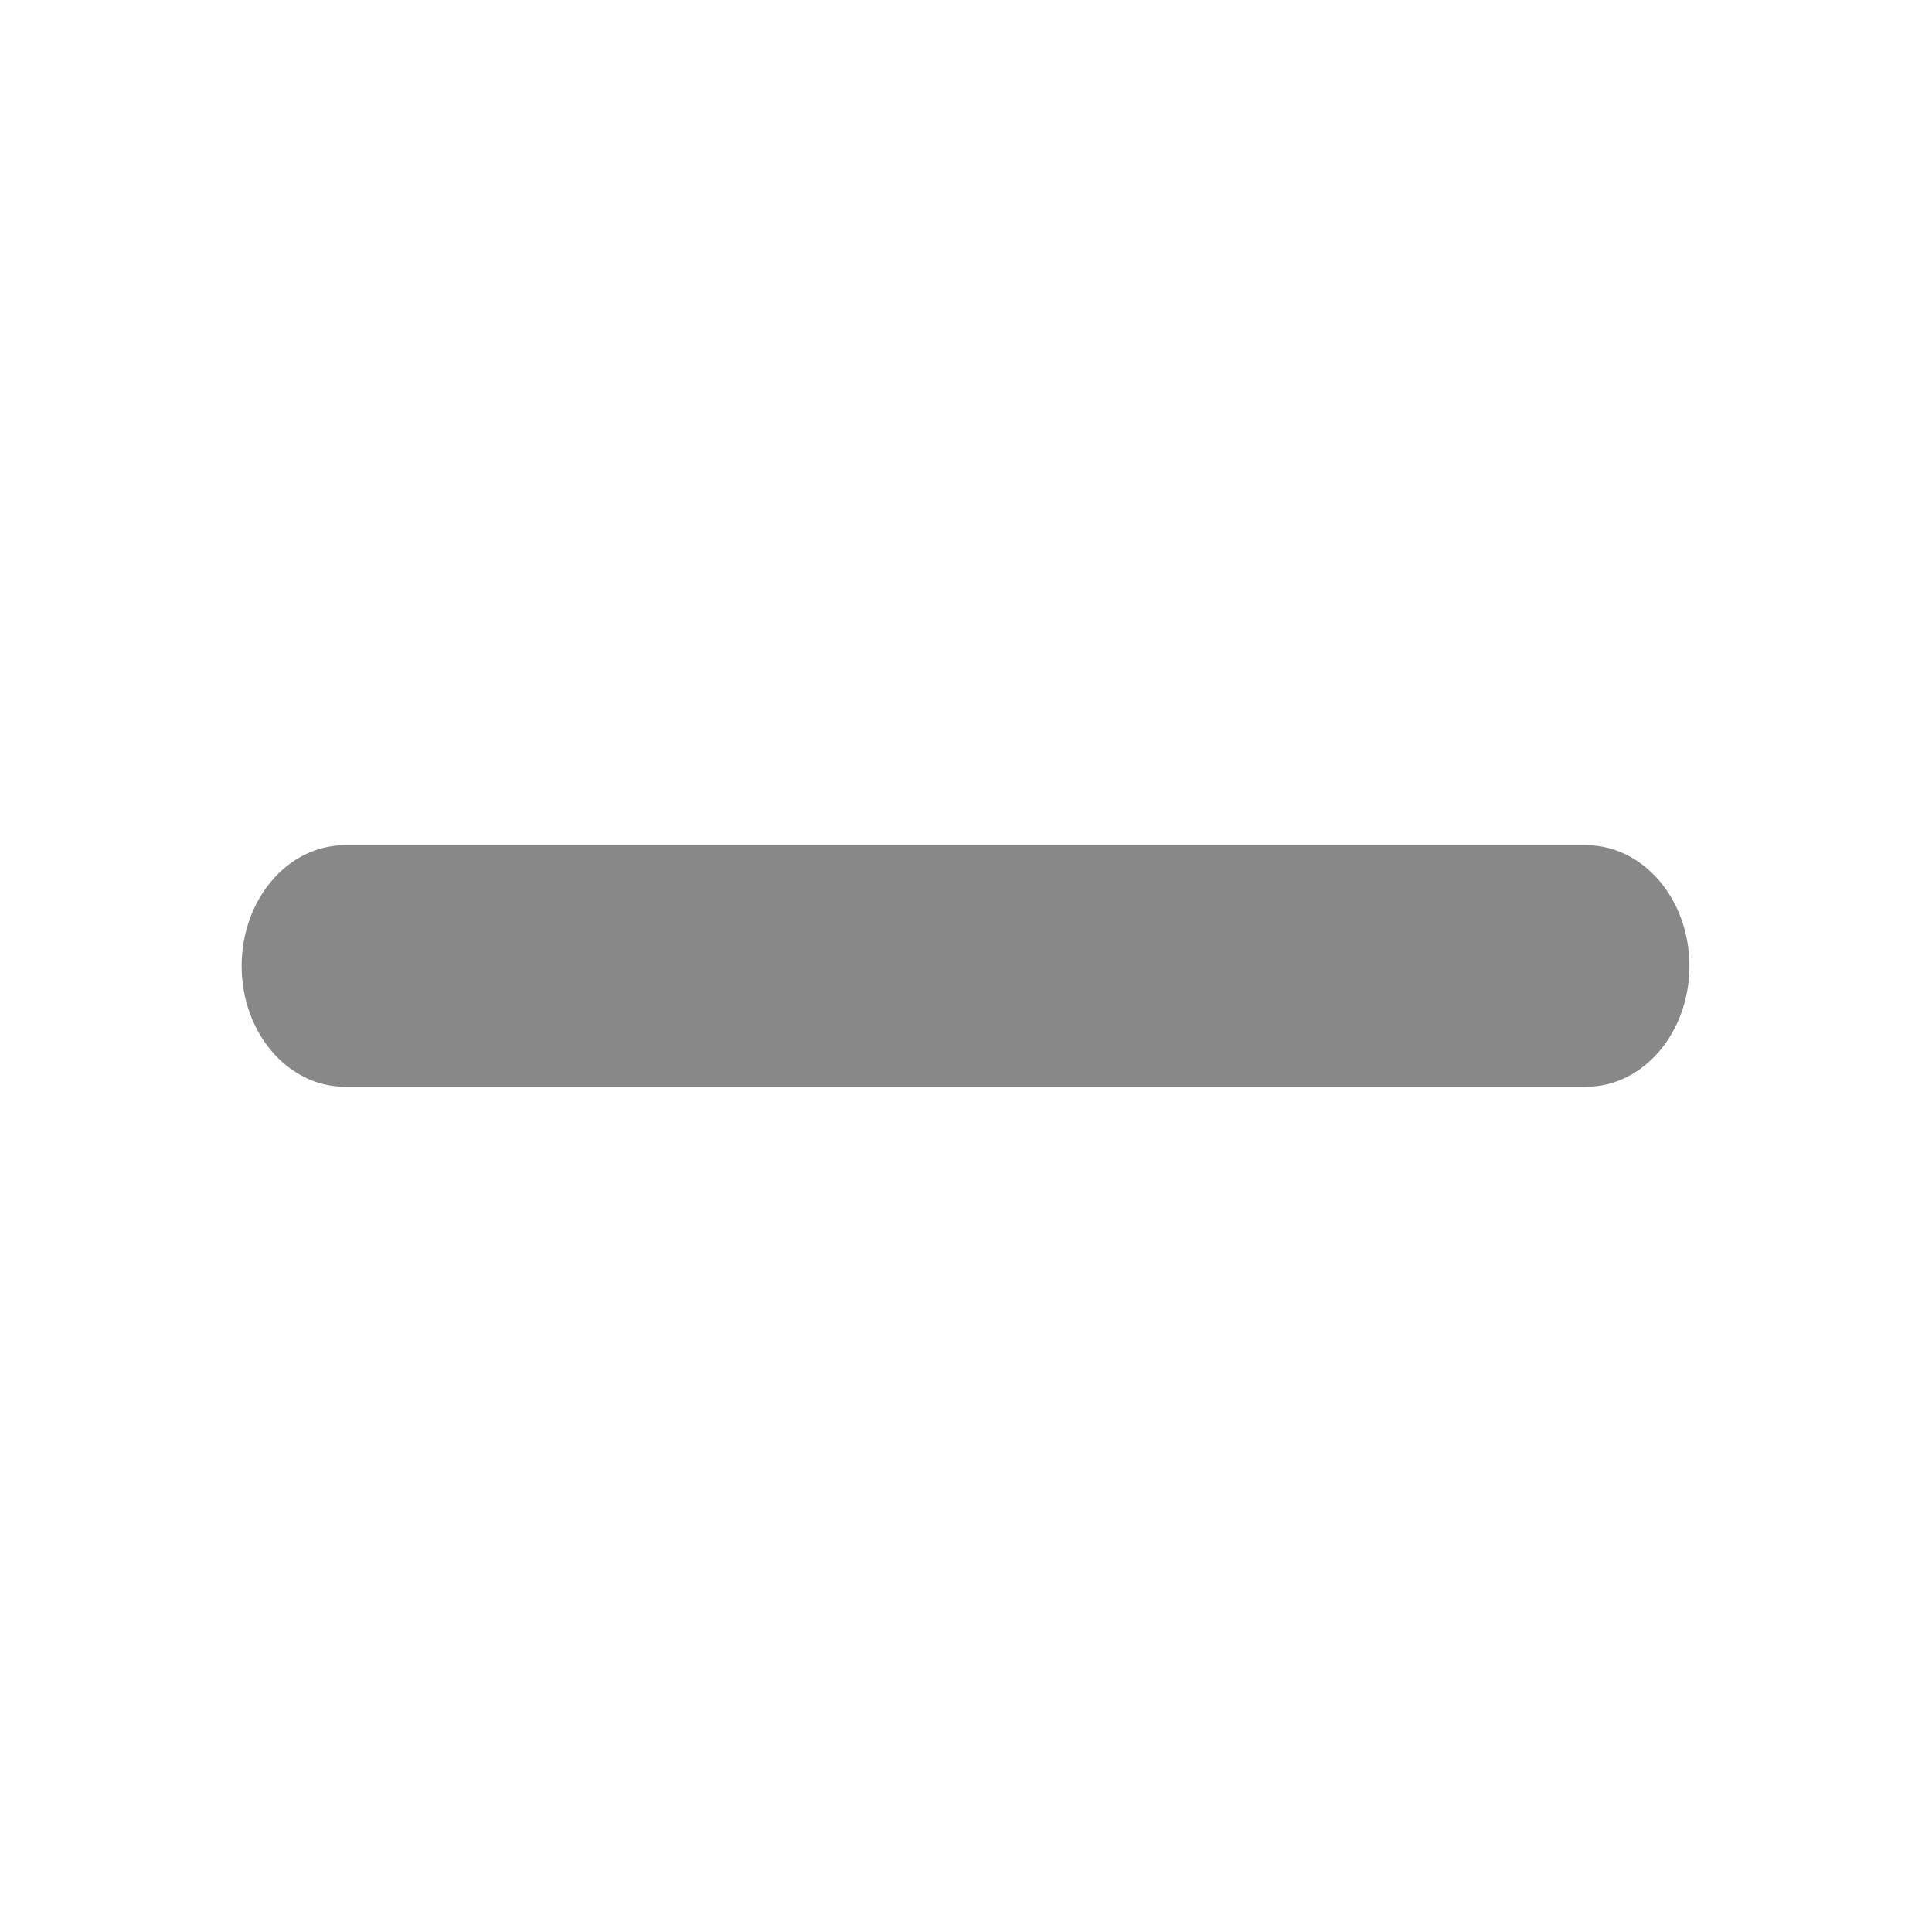
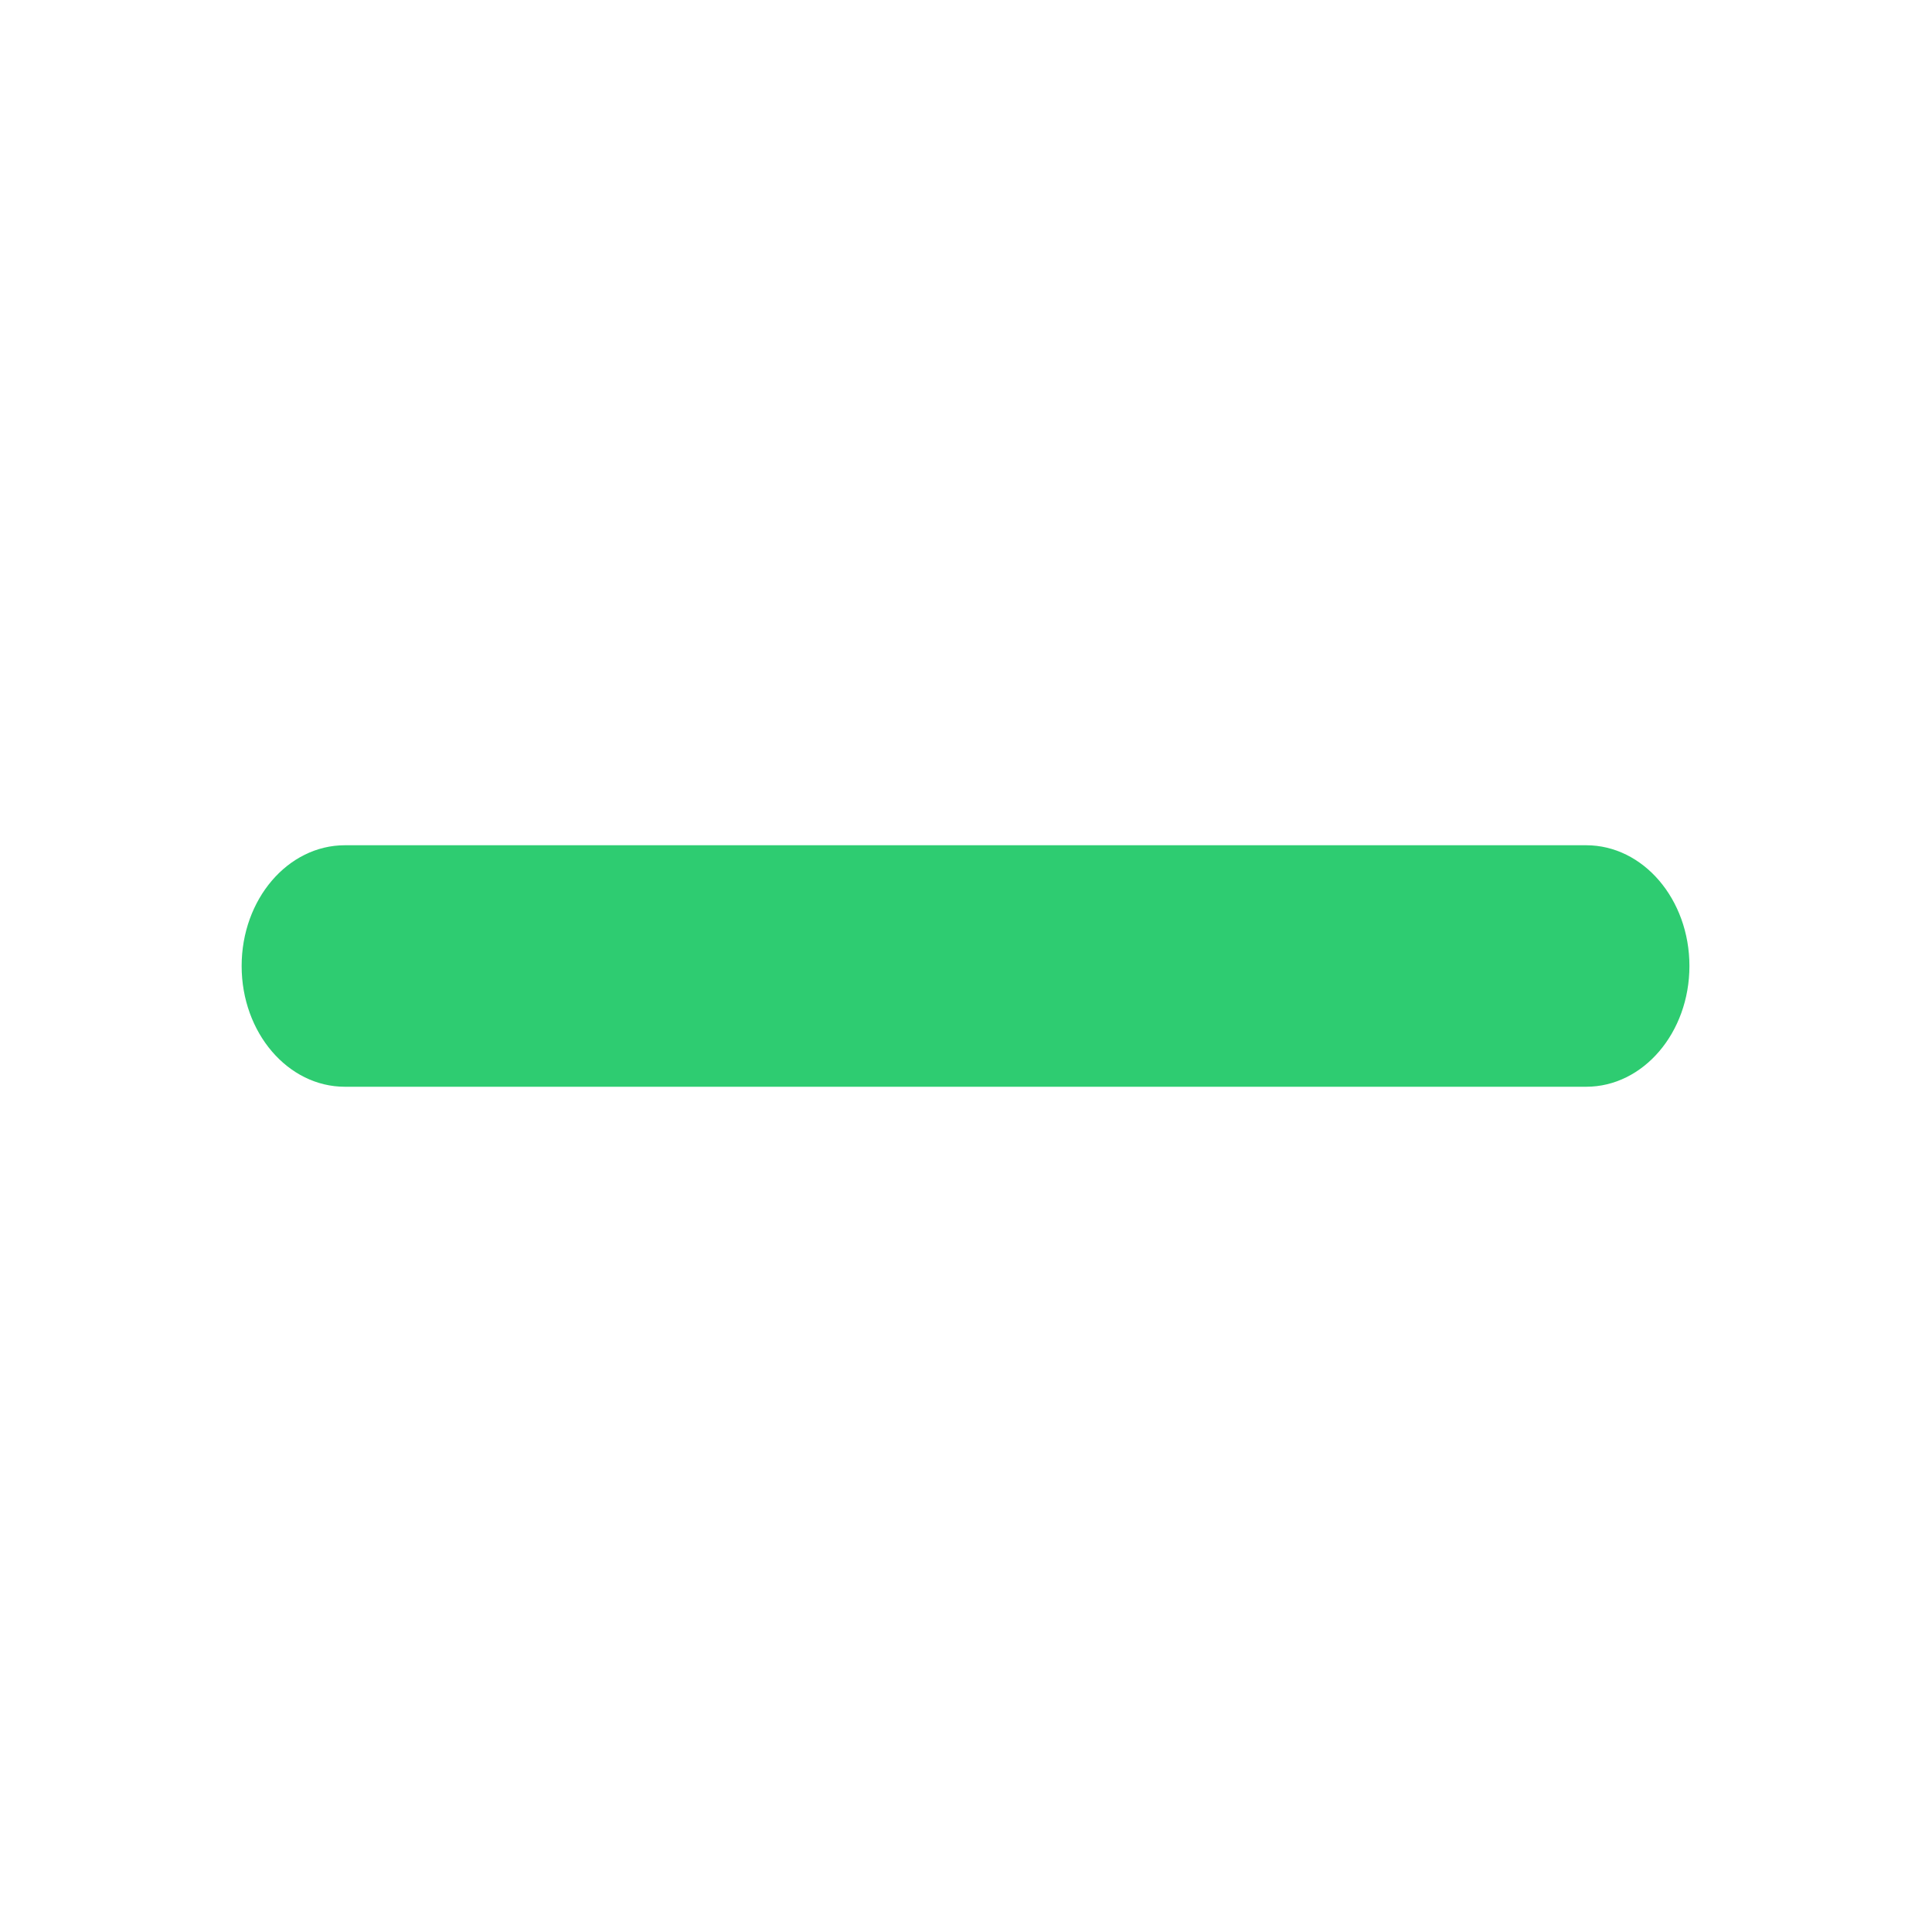
<svg xmlns="http://www.w3.org/2000/svg" class="icon" viewBox="0 0 1024 1024" width="200" height="200">
-   <path d="M840.71 448H182.797c-30.222 0-54.722 28.654-54.722 64 0 35.347 24.5 64 54.722 64H840.71c30.222 0 54.722-28.653 54.722-64 0-35.346-24.5-64-54.722-64z" fill="#888" />
+   <path d="M840.71 448H182.797c-30.222 0-54.722 28.654-54.722 64 0 35.347 24.5 64 54.722 64H840.71c30.222 0 54.722-28.653 54.722-64 0-35.346-24.5-64-54.722-64z" fill="#2ecc71" />
</svg>
